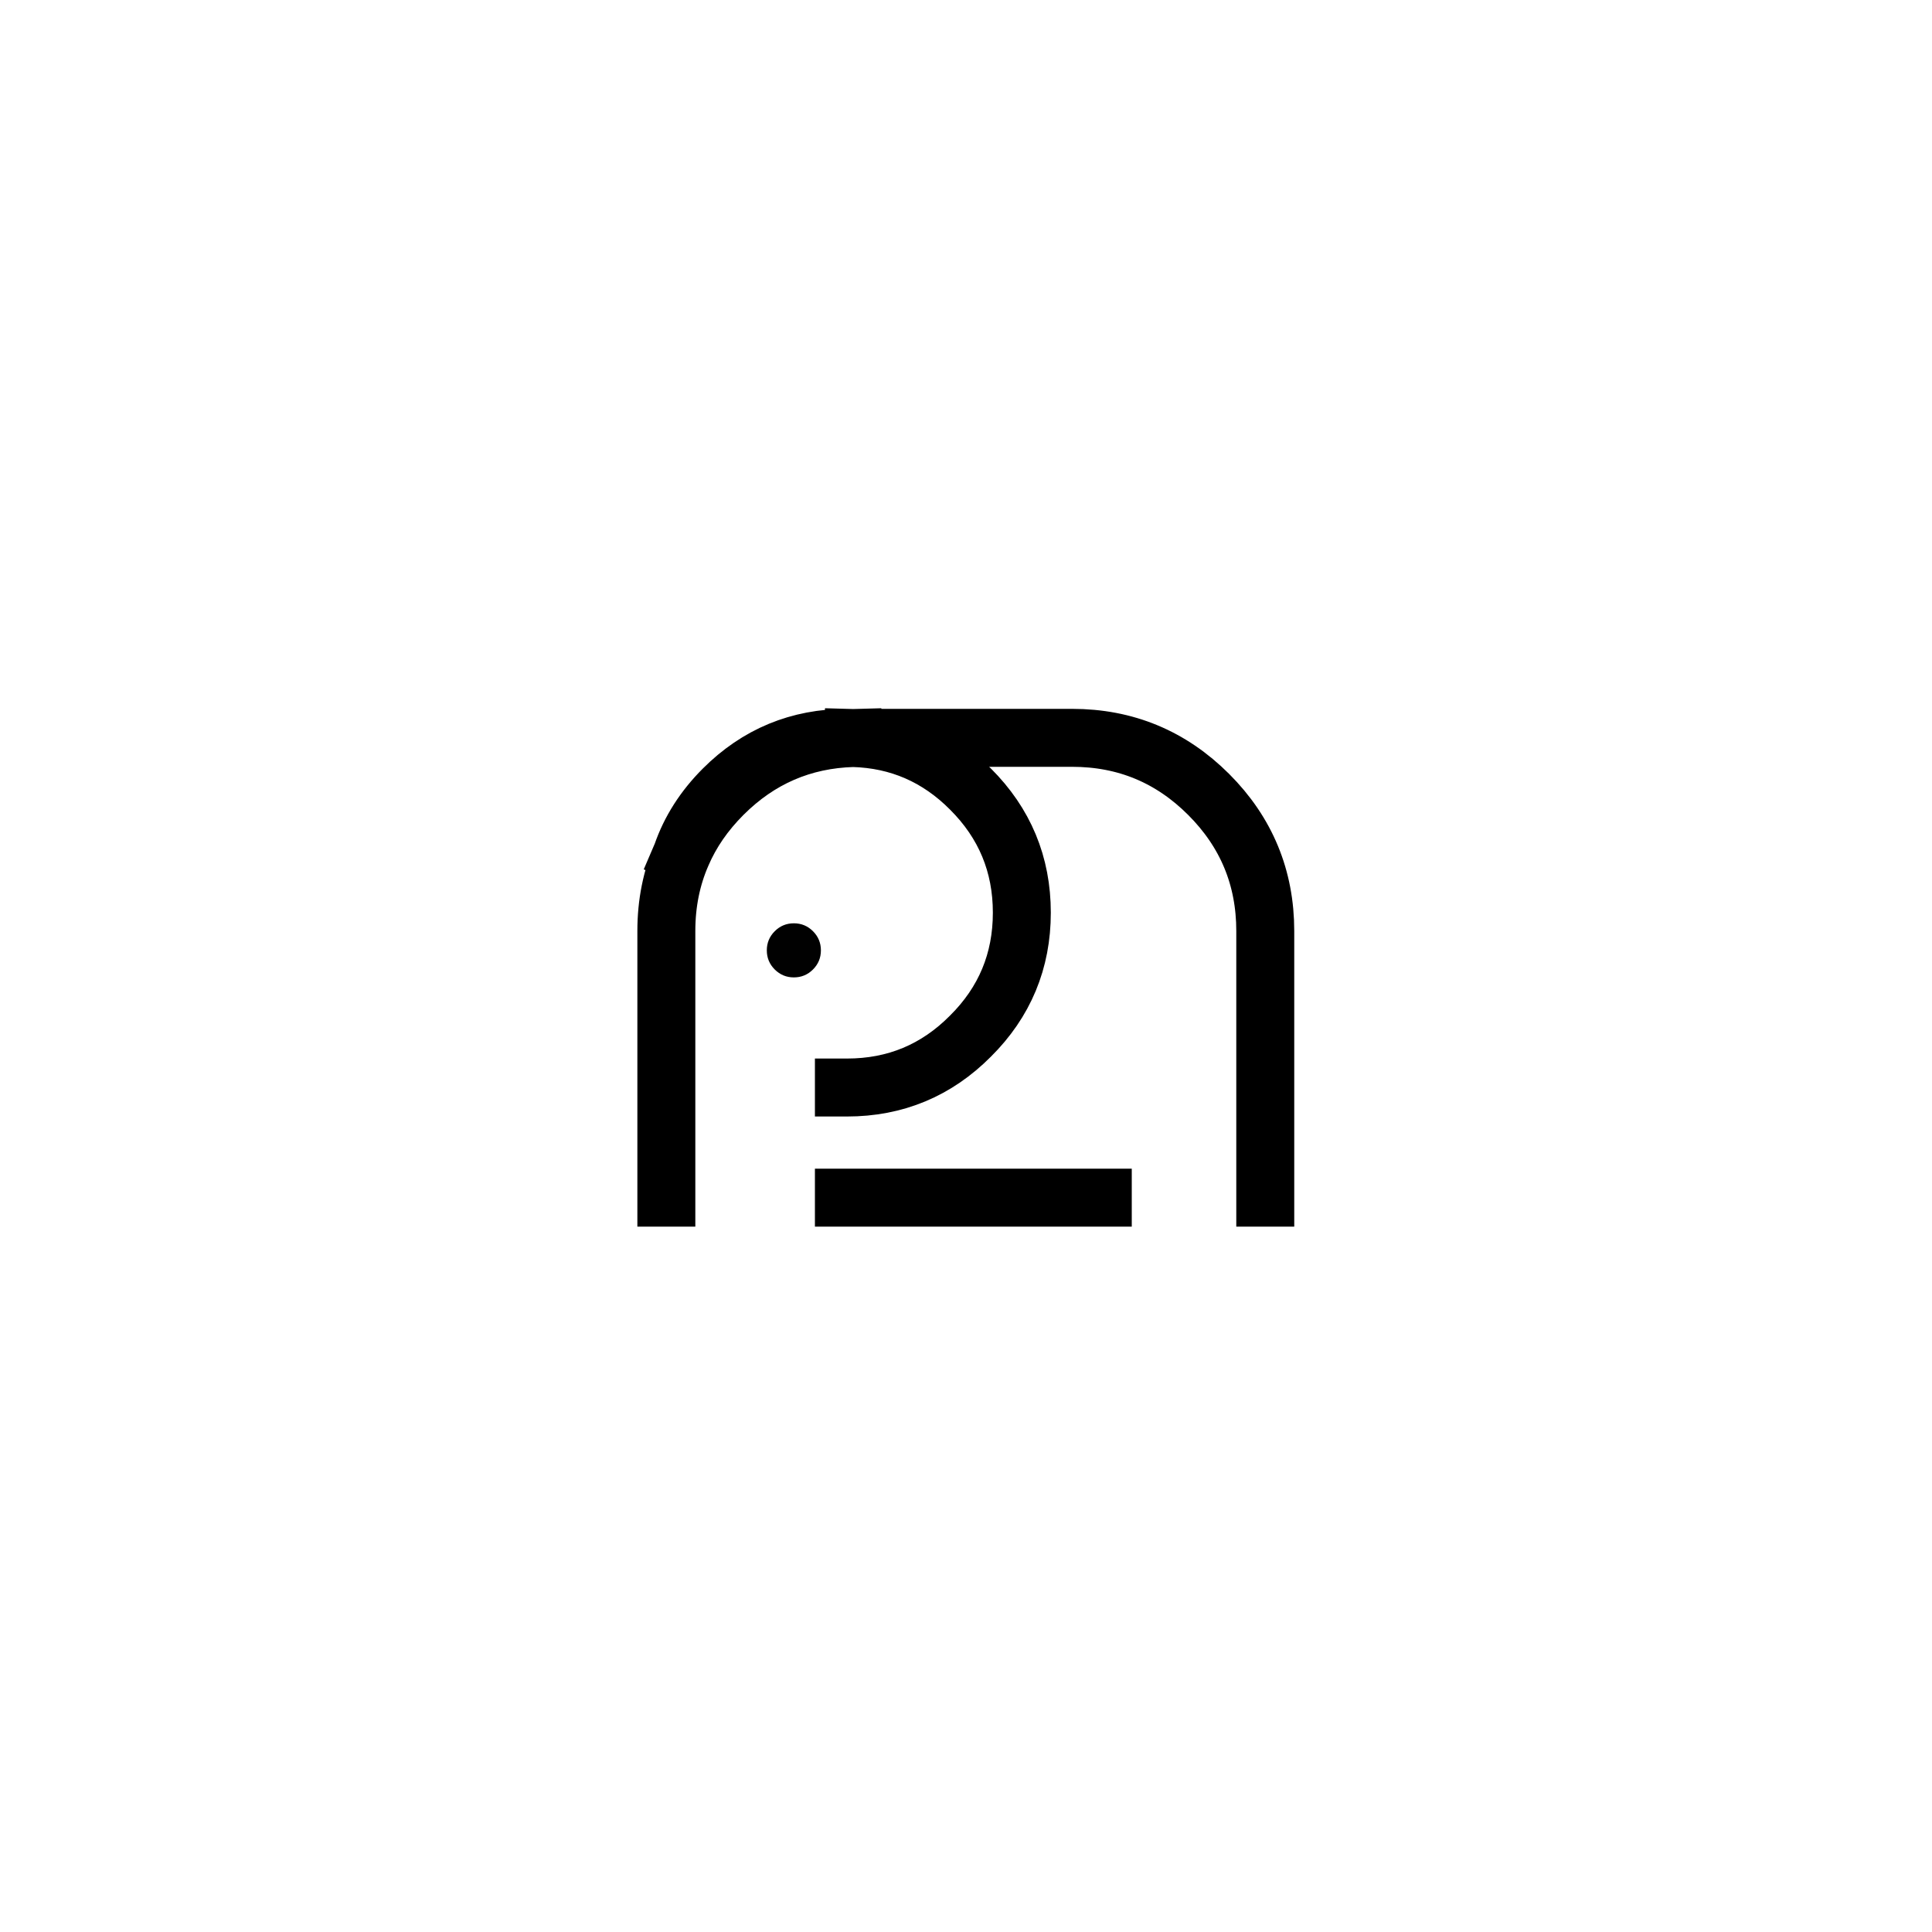
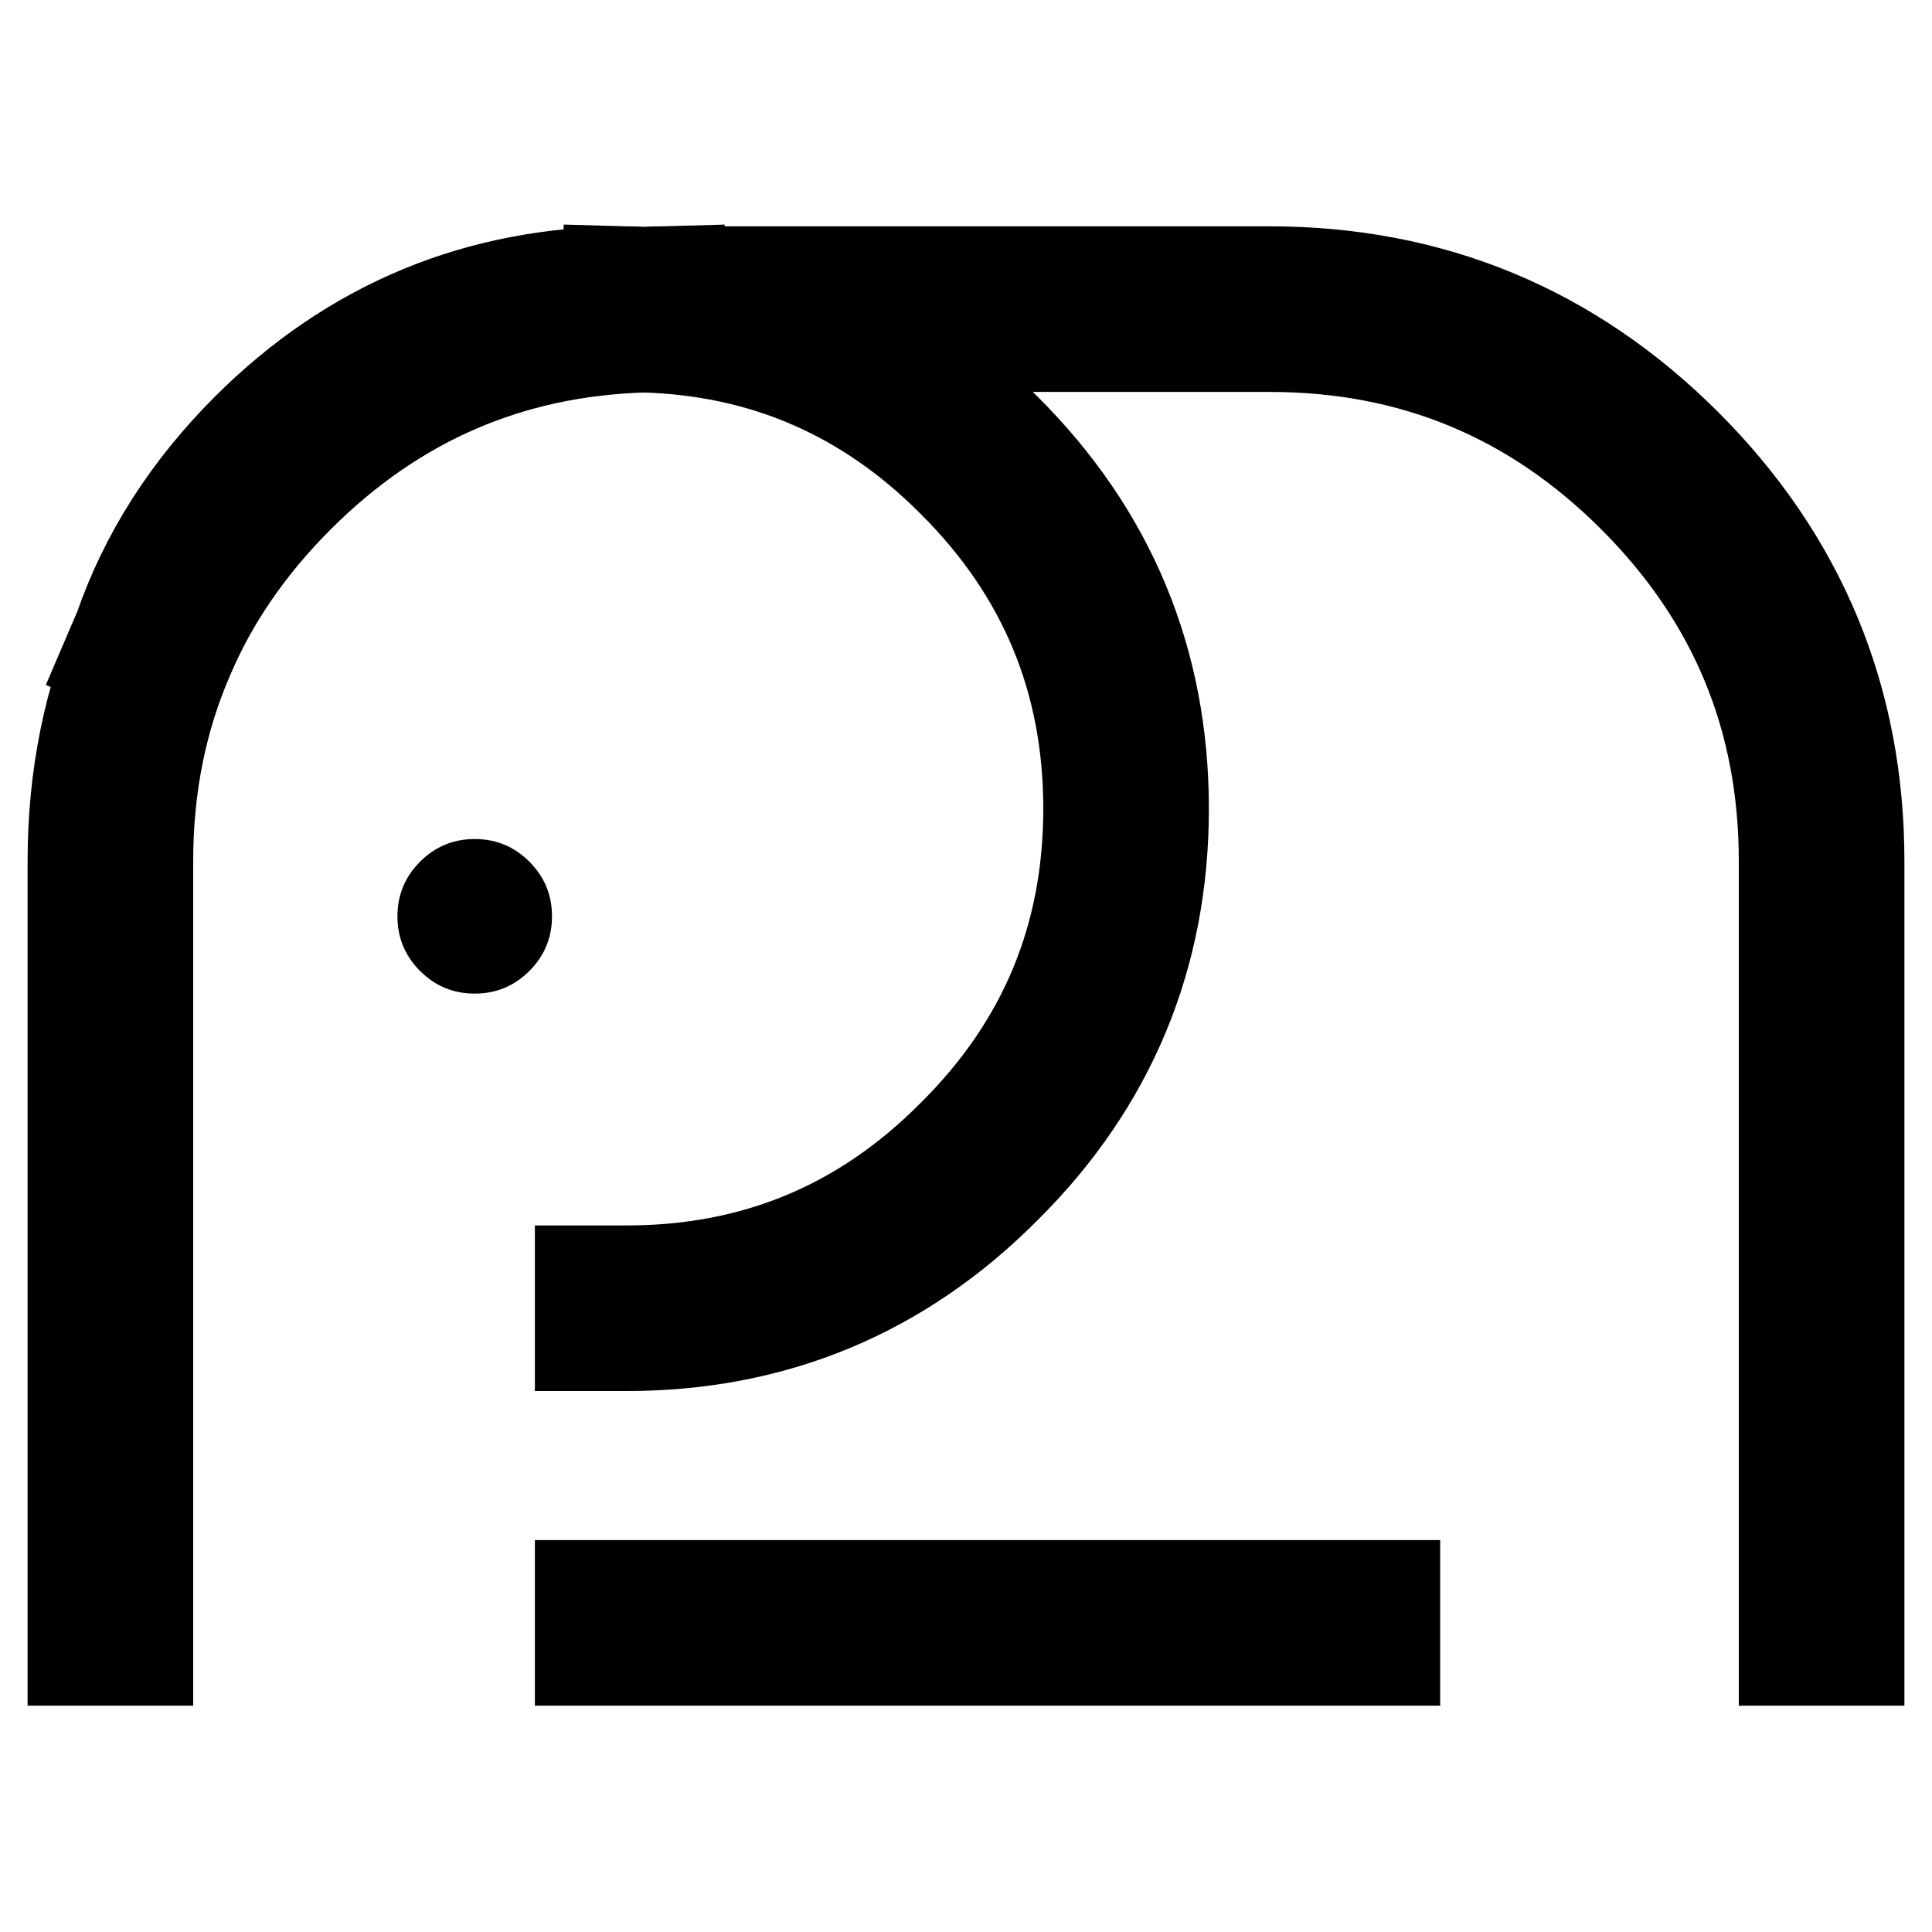
- <svg xmlns="http://www.w3.org/2000/svg" xmlns:xlink="http://www.w3.org/1999/xlink" version="1.1" preserveAspectRatio="none" x="0px" y="0px" width="500px" height="500px" viewBox="0 0 500 500">
-   <defs>
-     <g id="Layer0_0_FILL">
-       <path fill="#000000" fill-opacity="0.996" stroke="none" d=" M 210.4 241 Q 208.35 238.95 205.45 238.95 202.55 238.95 200.5 241 198.45 243.05 198.45 245.95 198.45 248.85 200.5 250.9 202.55 252.95 205.45 252.95 208.35 252.95 210.4 250.9 212.45 248.85 212.45 245.95 212.45 243.05 210.4 241 Z" />
-     </g>
-     <path id="Layer0_0_1_STROKES" stroke="#000000" stroke-width="15" stroke-linejoin="miter" stroke-linecap="square" stroke-miterlimit="3" fill="none" d=" M 172.45 309.95 L 172.45 240.95 Q 172.45 230.2 176.45 221.05 179.65 211.75 187.2 204.2 200.45 190.95 219.2 190.95 220 190.95 220.8 191 221.6 190.95 222.45 190.95 L 277.45 190.95 Q 298.15 190.95 312.8 205.6 327.45 220.25 327.45 240.95 L 327.45 309.95 M 220.8 191 Q 238.5 191.5 251.15 204.2 264.45 217.45 264.45 236.2 264.45 254.95 251.15 268.15 237.95 281.45 219.2 281.45 219.05 281.45 218.4 281.45 M 176.45 221.05 Q 180.05 212.65 187.1 205.6 201.15 191.55 220.8 191 M 285.4 309.95 L 218.4 309.95" />
-   </defs>
-   <g transform="matrix( 1, 0, 0, 1, 0,0) ">
-     <use xlink:href="#Layer0_0_FILL" />
-     <use xlink:href="#Layer0_0_1_STROKES" />
+ <svg xmlns="http://www.w3.org/2000/svg" width="100%" height="100%" viewBox="0 0 175 175" version="1.1" xml:space="preserve" style="fill-rule:evenodd;clip-rule:evenodd;stroke-linecap:square;stroke-miterlimit:3;">
+   <g>
+     <path id="Layer0_0_FILL" d="M47.95,78.05c-1.367,-1.367 -3.017,-2.05 -4.95,-2.05c-1.933,0 -3.583,0.683 -4.95,2.05c-1.367,1.367 -2.05,3.017 -2.05,4.95c0,1.933 0.683,3.583 2.05,4.95c1.367,1.367 3.017,2.05 4.95,2.05c1.933,0 3.583,-0.683 4.95,-2.05c1.367,-1.367 2.05,-3.017 2.05,-4.95c0,-1.933 -0.683,-3.583 -2.05,-4.95Z" style="fill-rule:nonzero;" />
+     <path id="Layer0_0_1_STROKES" d="M10,147l0,-69c0,-7.167 1.333,-13.8 4,-19.9c2.133,-6.2 5.717,-11.817 10.75,-16.85c8.833,-8.833 19.5,-13.25 32,-13.25c0.533,0 1.067,0.017 1.6,0.05c0.533,-0.033 1.083,-0.05 1.65,-0.05l55,0c13.8,0 25.583,4.883 35.35,14.65c9.767,9.767 14.65,21.55 14.65,35.35l0,69m-106.65,-118.95c11.8,0.333 21.917,4.733 30.35,13.2c8.867,8.833 13.3,19.5 13.3,32c0,12.5 -4.433,23.15 -13.3,31.95c-8.8,8.867 -19.45,13.3 -31.95,13.3l-0.8,0m-41.95,-60.4c2.4,-5.6 5.95,-10.75 10.65,-15.45c9.367,-9.367 20.6,-14.233 33.7,-14.6m64.6,118.95l-67,0" style="fill:none;fill-rule:nonzero;stroke:#000;stroke-width:15px;" />
  </g>
</svg>
